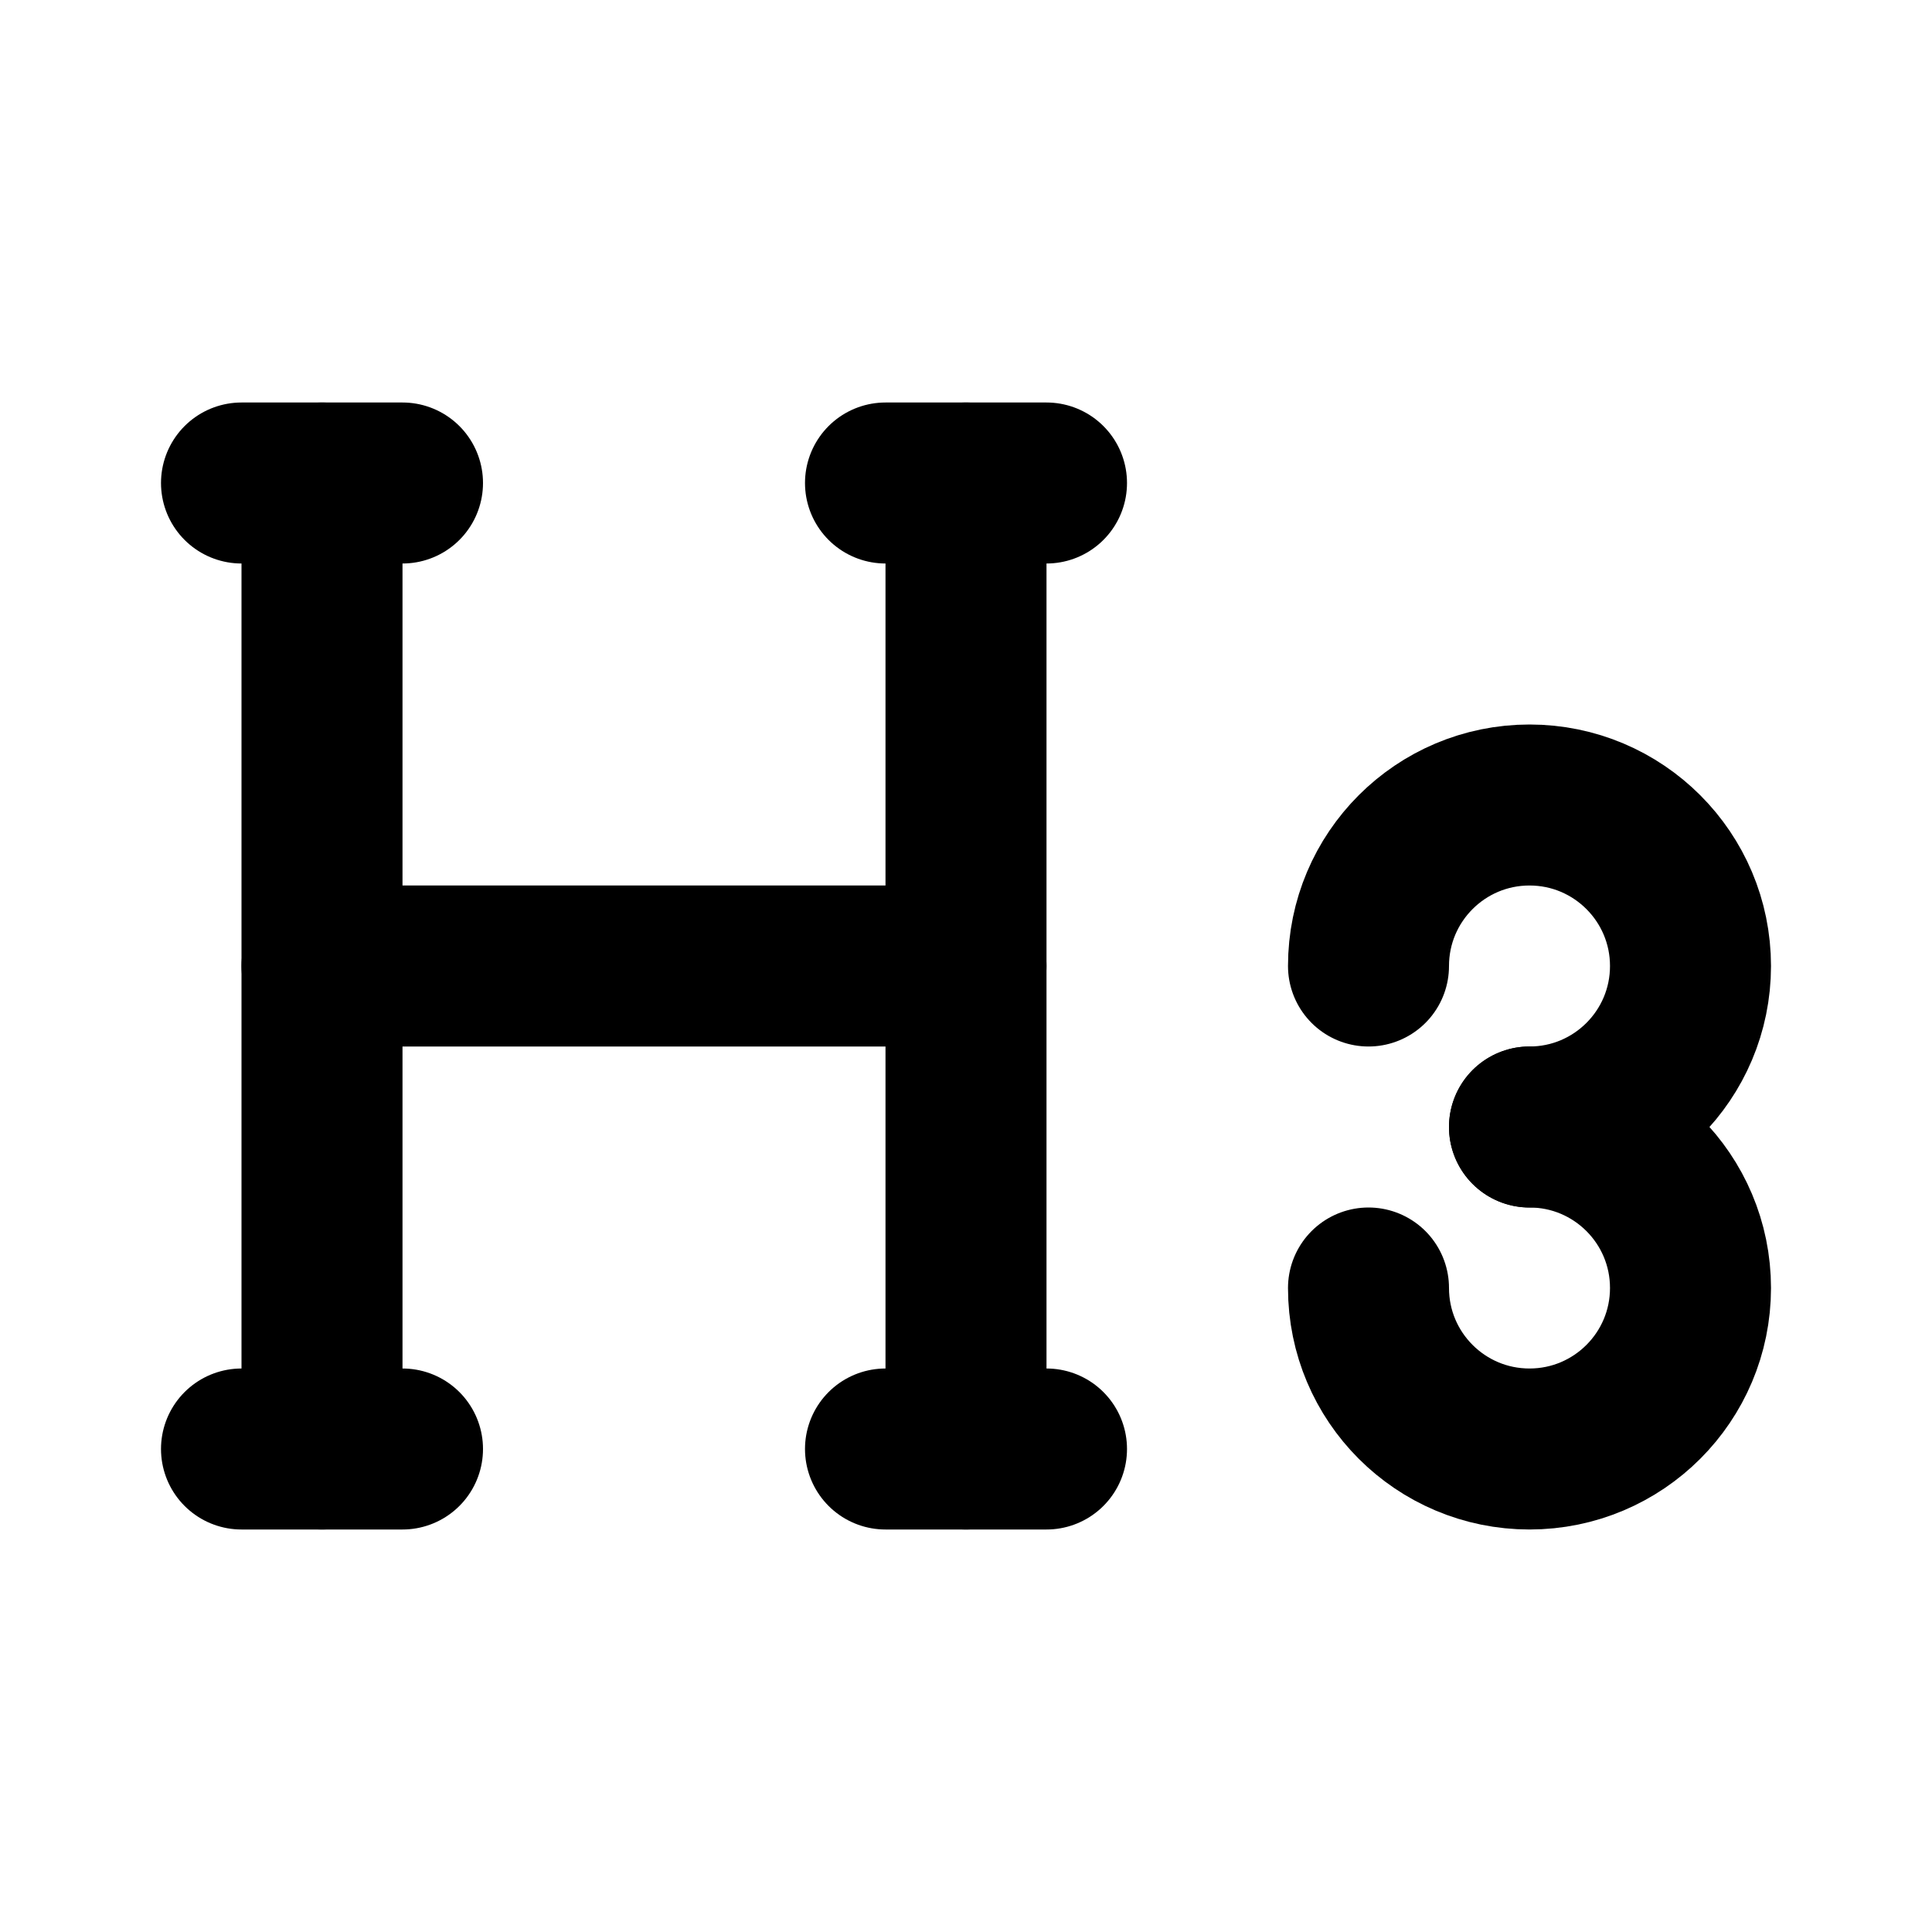
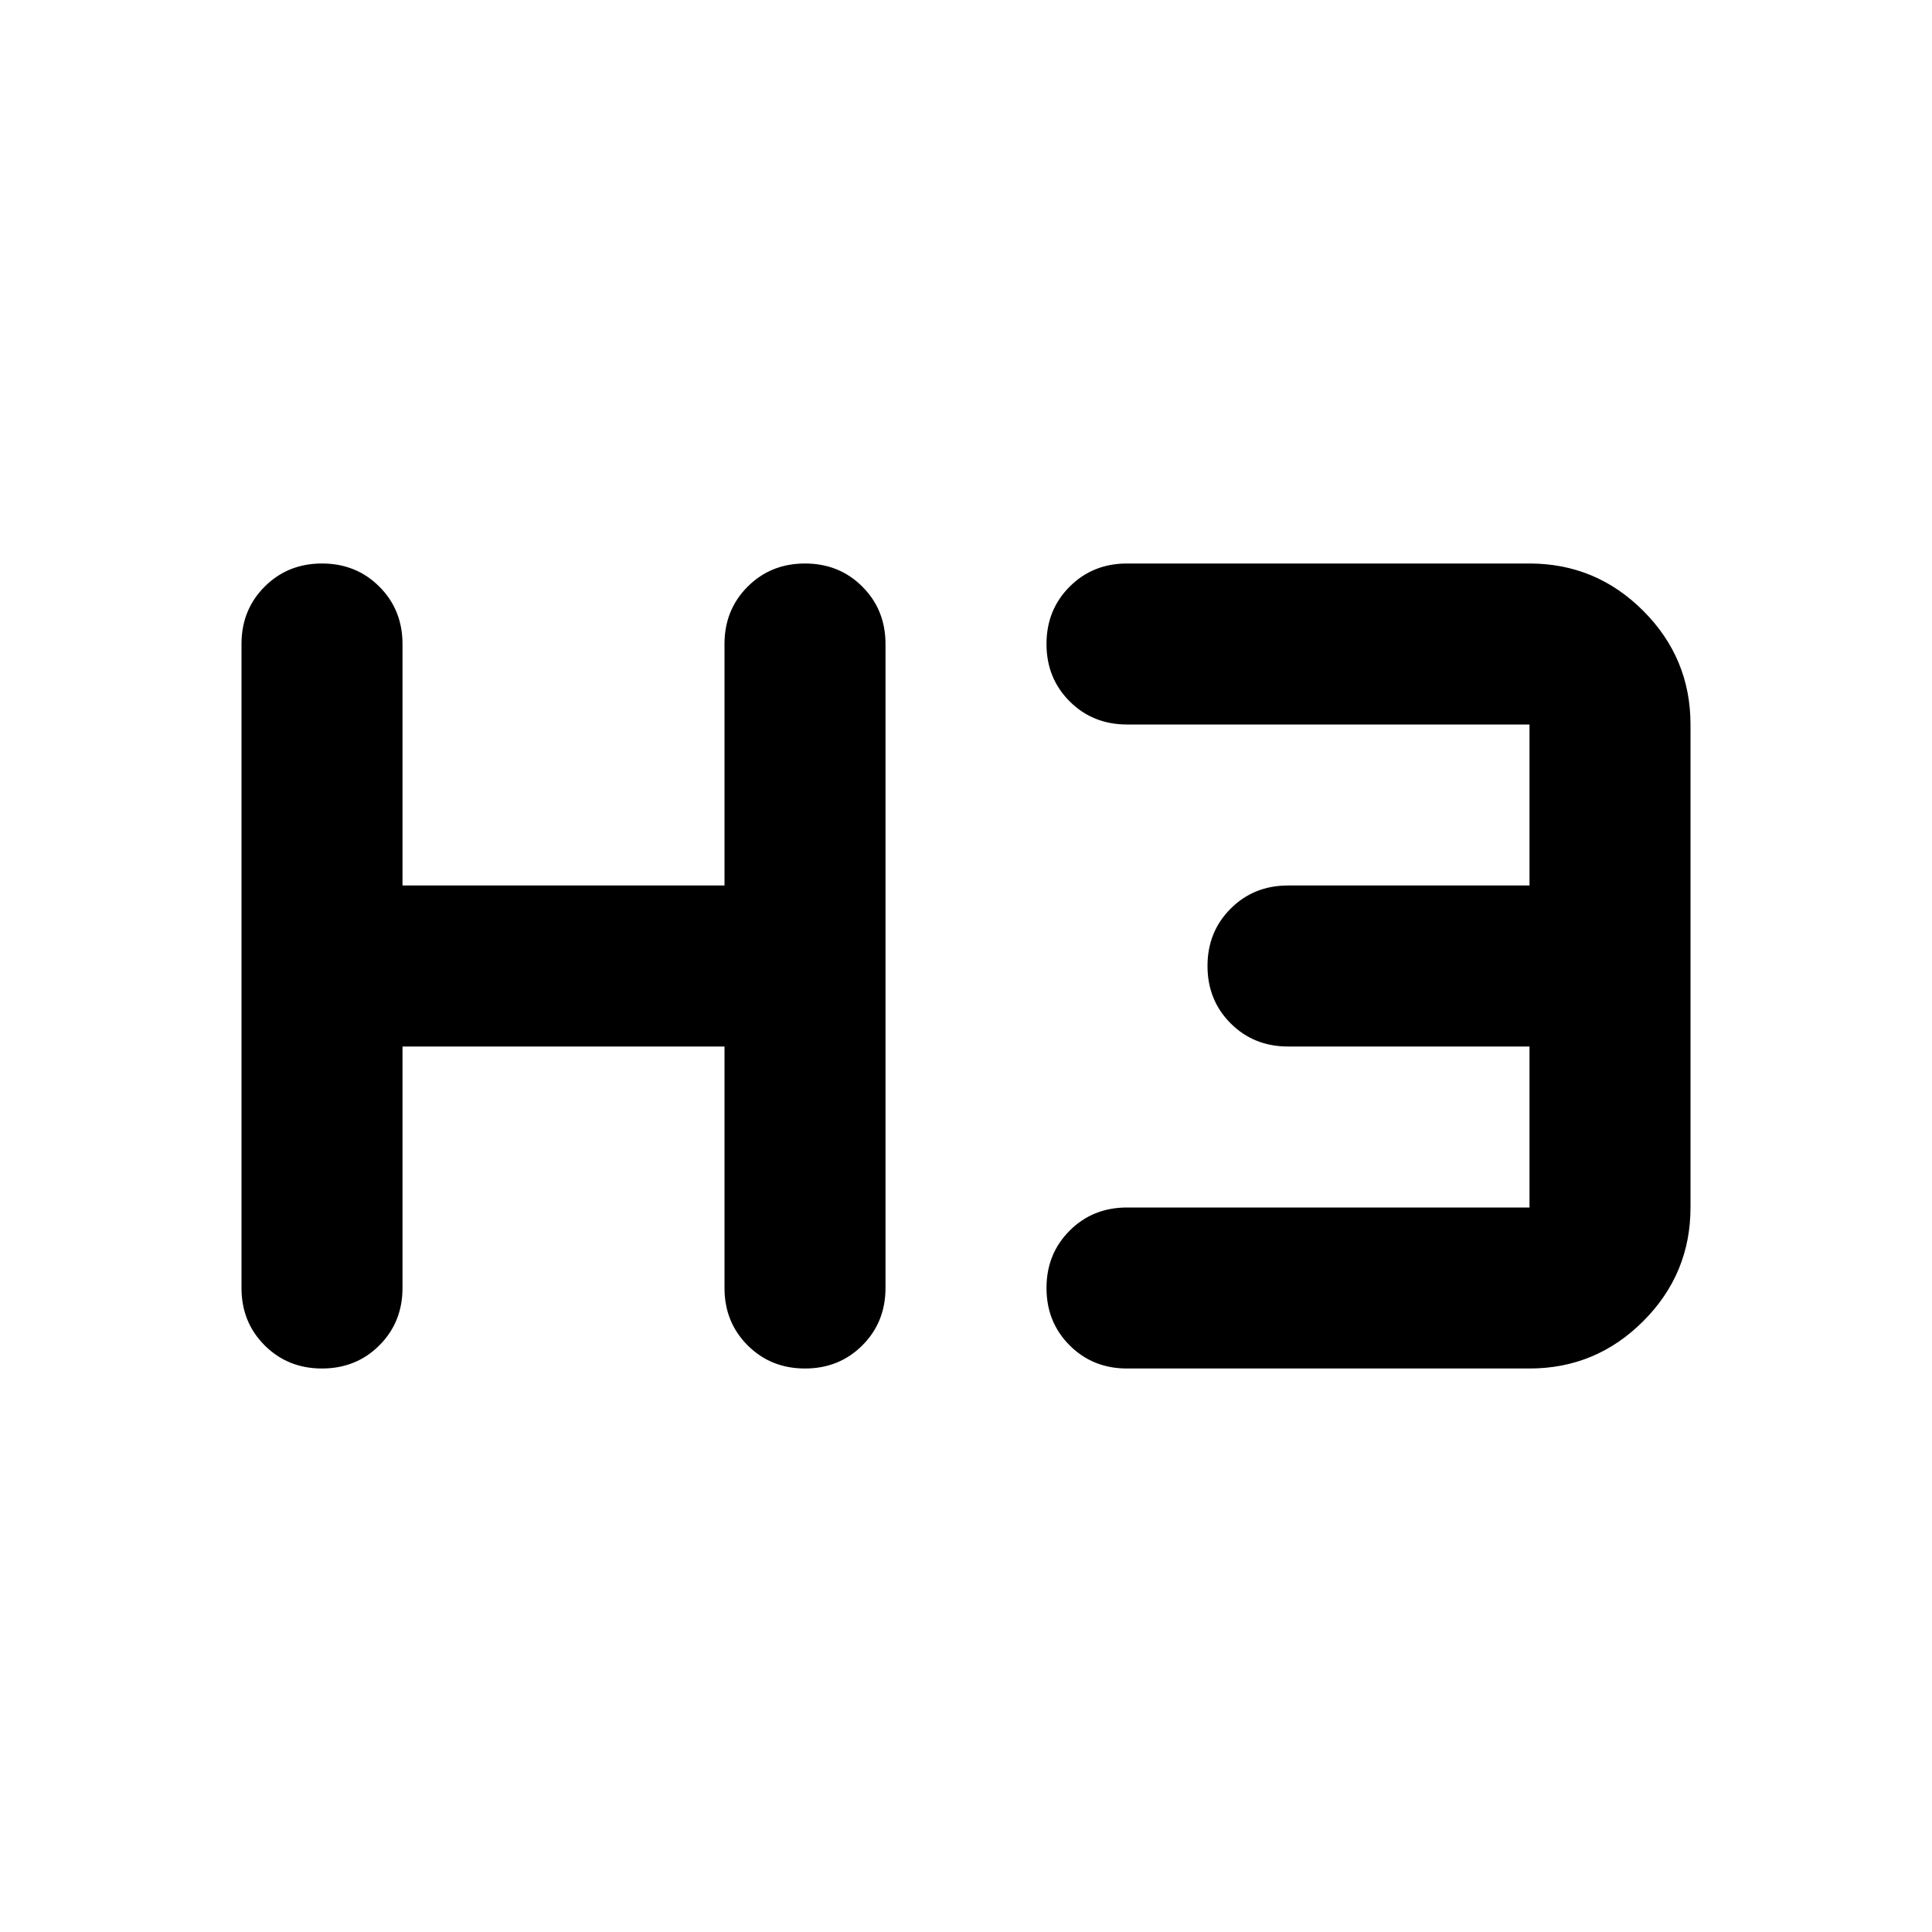
- <svg xmlns="http://www.w3.org/2000/svg" width="24" height="24" viewBox="0 0 24 24" fill="none" stroke="#000" stroke-width="2" stroke-linecap="round" stroke-linejoin="round">
-   <path d="M19 14a2 2 0 1 0 -2 -2" />
-   <path d="M17 16a2 2 0 1 0 2 -2" />
-   <path d="M4 6v12" />
-   <path d="M12 6v12" />
-   <path d="M11 18h2" />
-   <path d="M3 18h2" />
-   <path d="M4 12h8" />
-   <path d="M3 6h2" />
-   <path d="M11 6h2" />
+ <svg xmlns="http://www.w3.org/2000/svg" fill="currentColor" height="24" viewBox="0 -960 960 960" width="24">
+   <path d="M131.5-291.5Q120-303 120-320v-320q0-17 11.5-28.5T160-680q17 0 28.5 11.5T200-640v120h160v-120q0-17 11.5-28.5T400-680q17 0 28.5 11.5T440-640v320q0 17-11.5 28.5T400-280q-17 0-28.5-11.5T360-320v-120H200v120q0 17-11.5 28.5T160-280q-17 0-28.5-11.5ZM560-280q-17 0-28.5-11.5T520-320q0-17 11.5-28.5T560-360h200v-80H640q-17 0-28.5-11.5T600-480q0-17 11.5-28.5T640-520h120v-80H560q-17 0-28.5-11.5T520-640q0-17 11.5-28.5T560-680h200q33 0 56.5 23.5T840-600v240q0 33-23.5 56.5T760-280H560Z" />
</svg>
